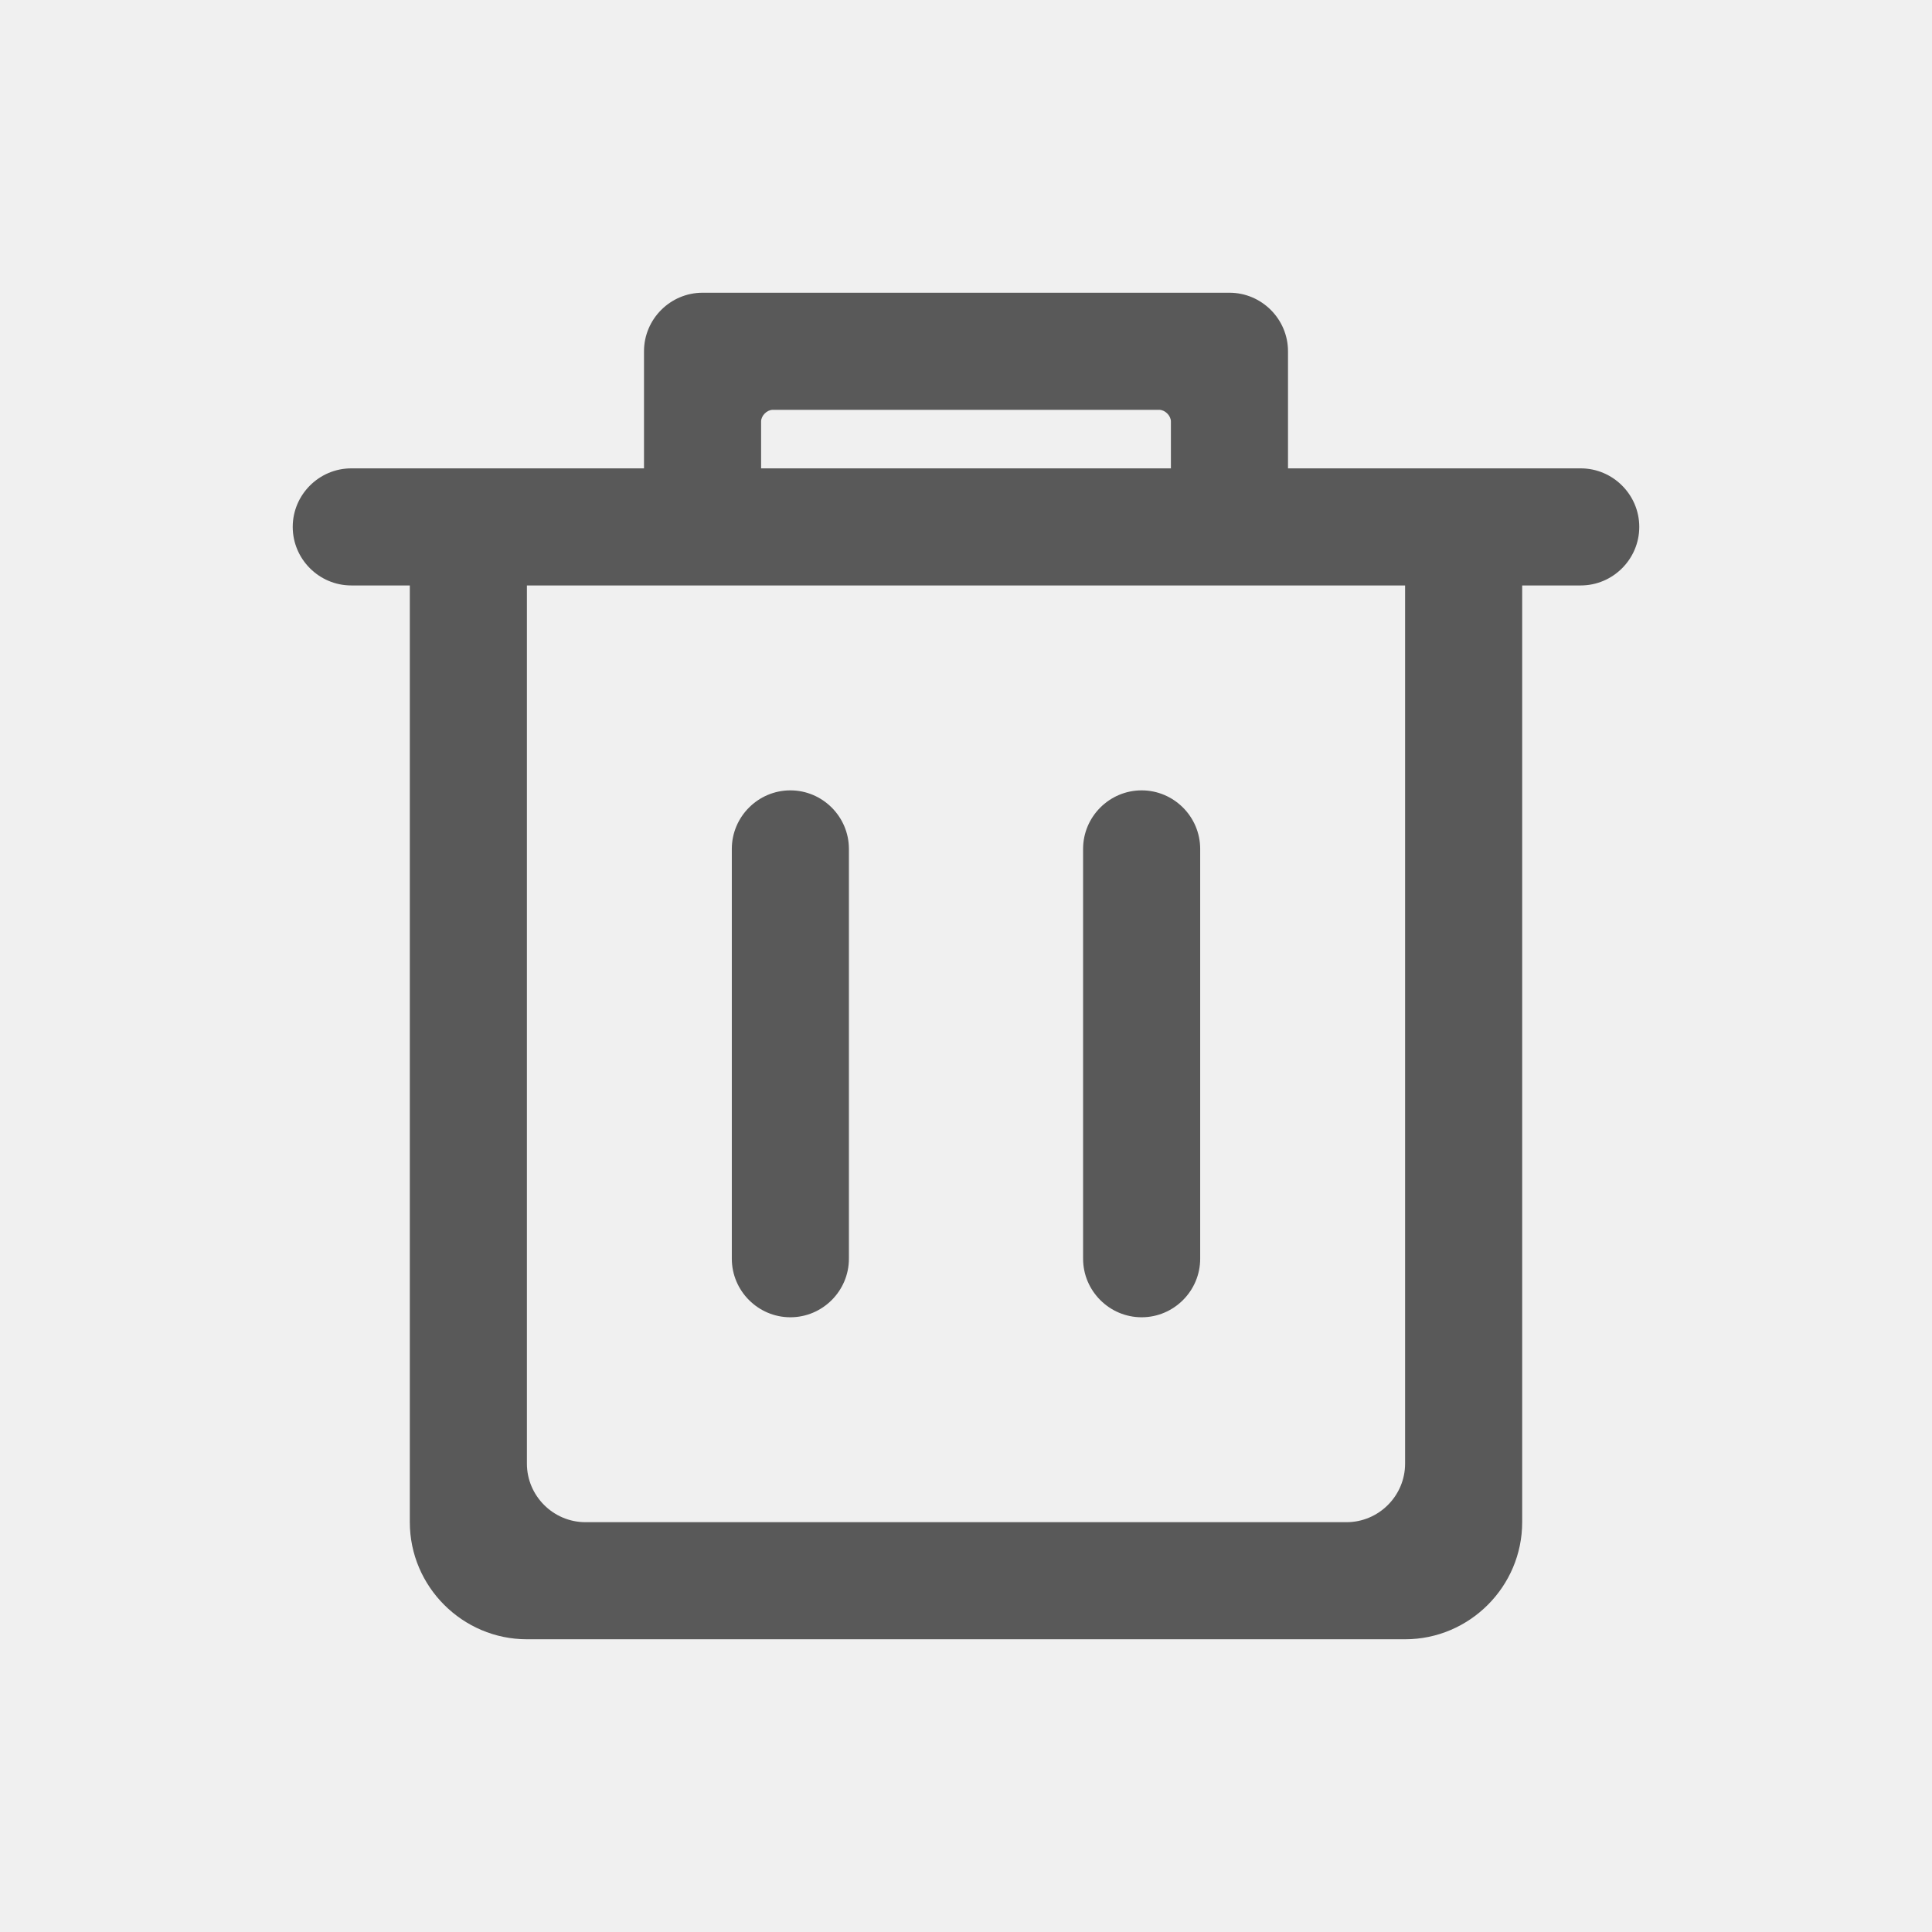
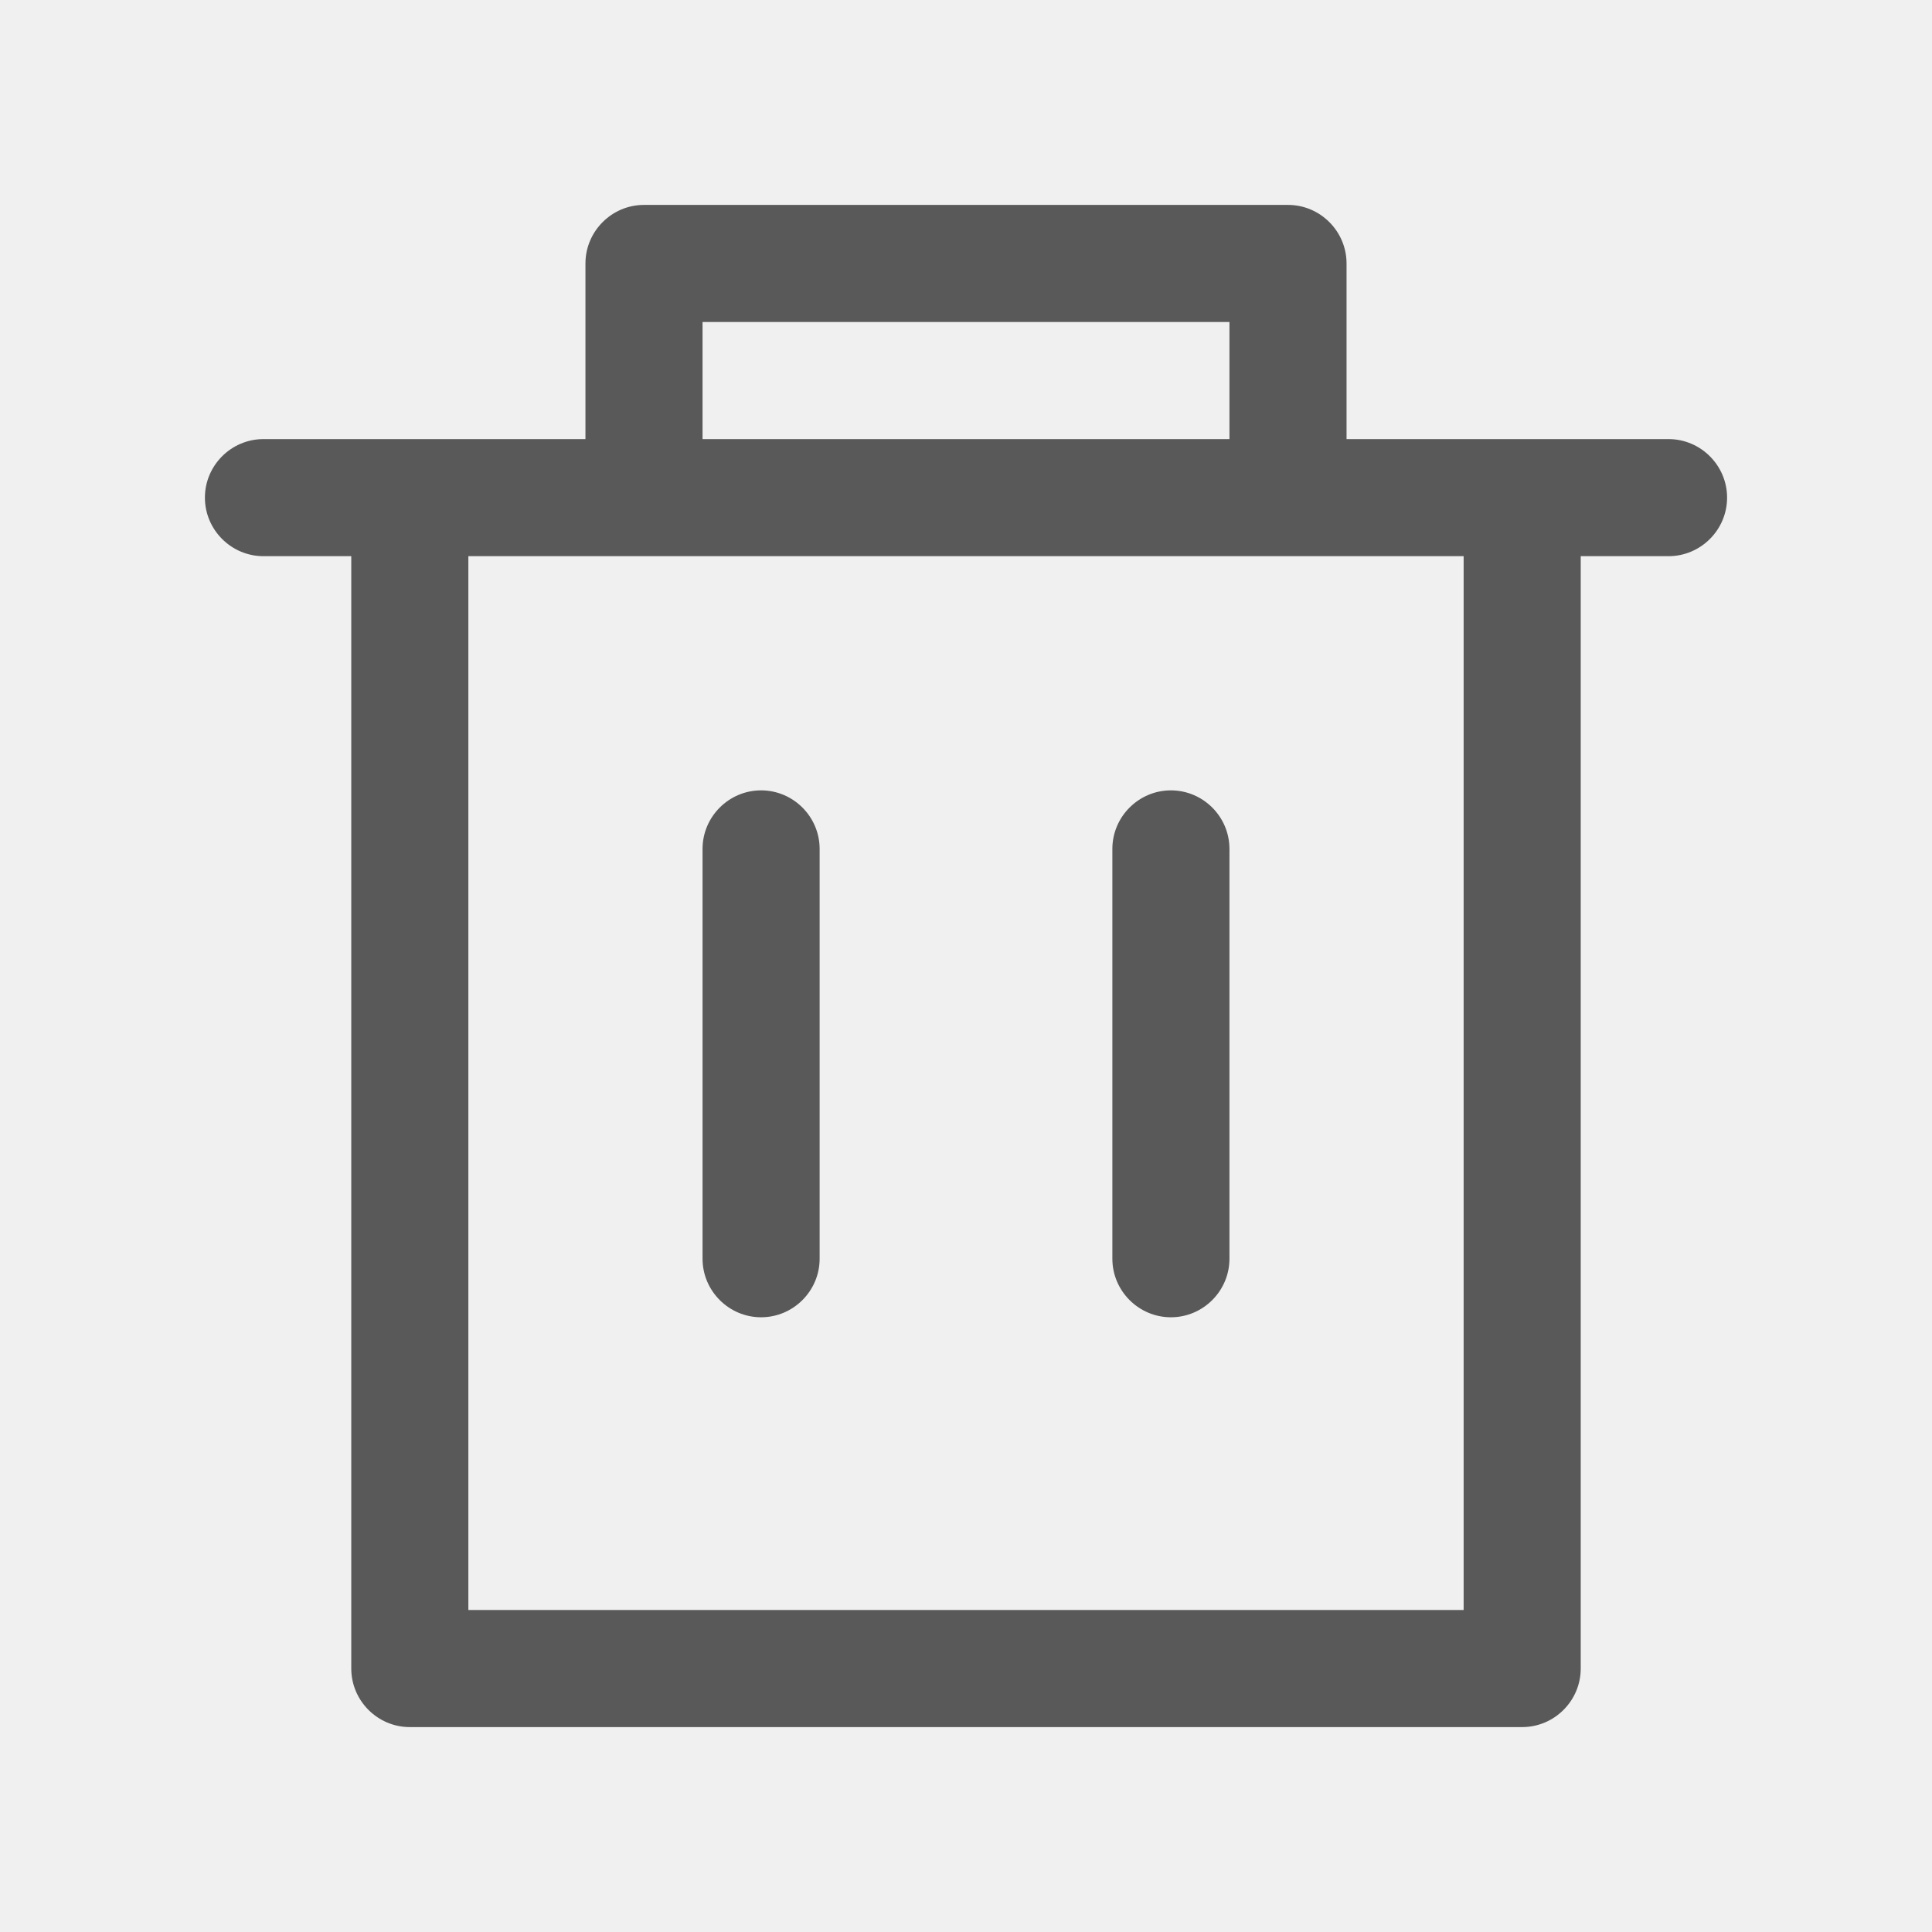
<svg xmlns="http://www.w3.org/2000/svg" version="1.1" id="图层_1" x="0px" y="0px" viewBox="0 0 66 66" style="enable-background:new 0 0 66 66;" xml:space="preserve">
  <style type="text/css">
	.st0{opacity:1.000000e-02;fill:none;stroke:#FFFFFF;stroke-width:0.1;enable-background:new    ;}
	.st1{fill:#595959;}
</style>
  <g>
    <rect id="矩形" x="0.1" y="0.1" class="st0" width="65.9" height="65.9" />
-     <path id="形状" class="st1" d="M20,52h26c1.1,0,2-0.9,2-2V20H18v30C18,51.1,18.9,52,20,52z M48,56H18c-2.2,0-4-1.8-4-4V20h-2   c-1.1,0-2-0.9-2-2s0.9-2,2-2h10v-4c0-1.1,0.9-2,2-2h18c1.1,0,2,0.9,2,2v4h10c1.1,0,2,0.9,2,2s-0.9,2-2,2h-2v32   C52,54.2,50.2,56,48,56z M40,16v-1.6c0-0.2-0.2-0.4-0.4-0.4H26.4c-0.2,0-0.4,0.2-0.4,0.4V16H40z M27,27c1.1,0,2,0.9,2,2v14   c0,1.1-0.9,2-2,2s-2-0.9-2-2V29C25,27.9,25.9,27,27,27z M39,27c1.1,0,2,0.9,2,2v14c0,1.1-0.9,2-2,2s-2-0.9-2-2V29   C37,27.9,37.9,27,39,27z" />
+     <path id="形状" class="st1" d="M12,19H9c-1.1,0-2-0.9-2-2s0.9-2,2-2h11V9c0-1.1,0.9-2,2-2h22c1.1,0,2,0.9,2,2v6h11   c1.1,0,2,0.9,2,2s-0.9,2-2,2h-3v38c0,1.1-0.9,2-2,2H14c-1.1,0-2-0.9-2-2V19z M16,19v36h34V19H16z M24,15h18v-4H24V15z M26,27   c1.1,0,2,0.9,2,2v14c0,1.1-0.9,2-2,2s-2-0.9-2-2V29C24,27.9,24.9,27,26,27z M40,27c1.1,0,2,0.9,2,2v14c0,1.1-0.9,2-2,2s-2-0.9-2-2   V29C38,27.9,38.9,27,40,27z" />
  </g>
</svg>
